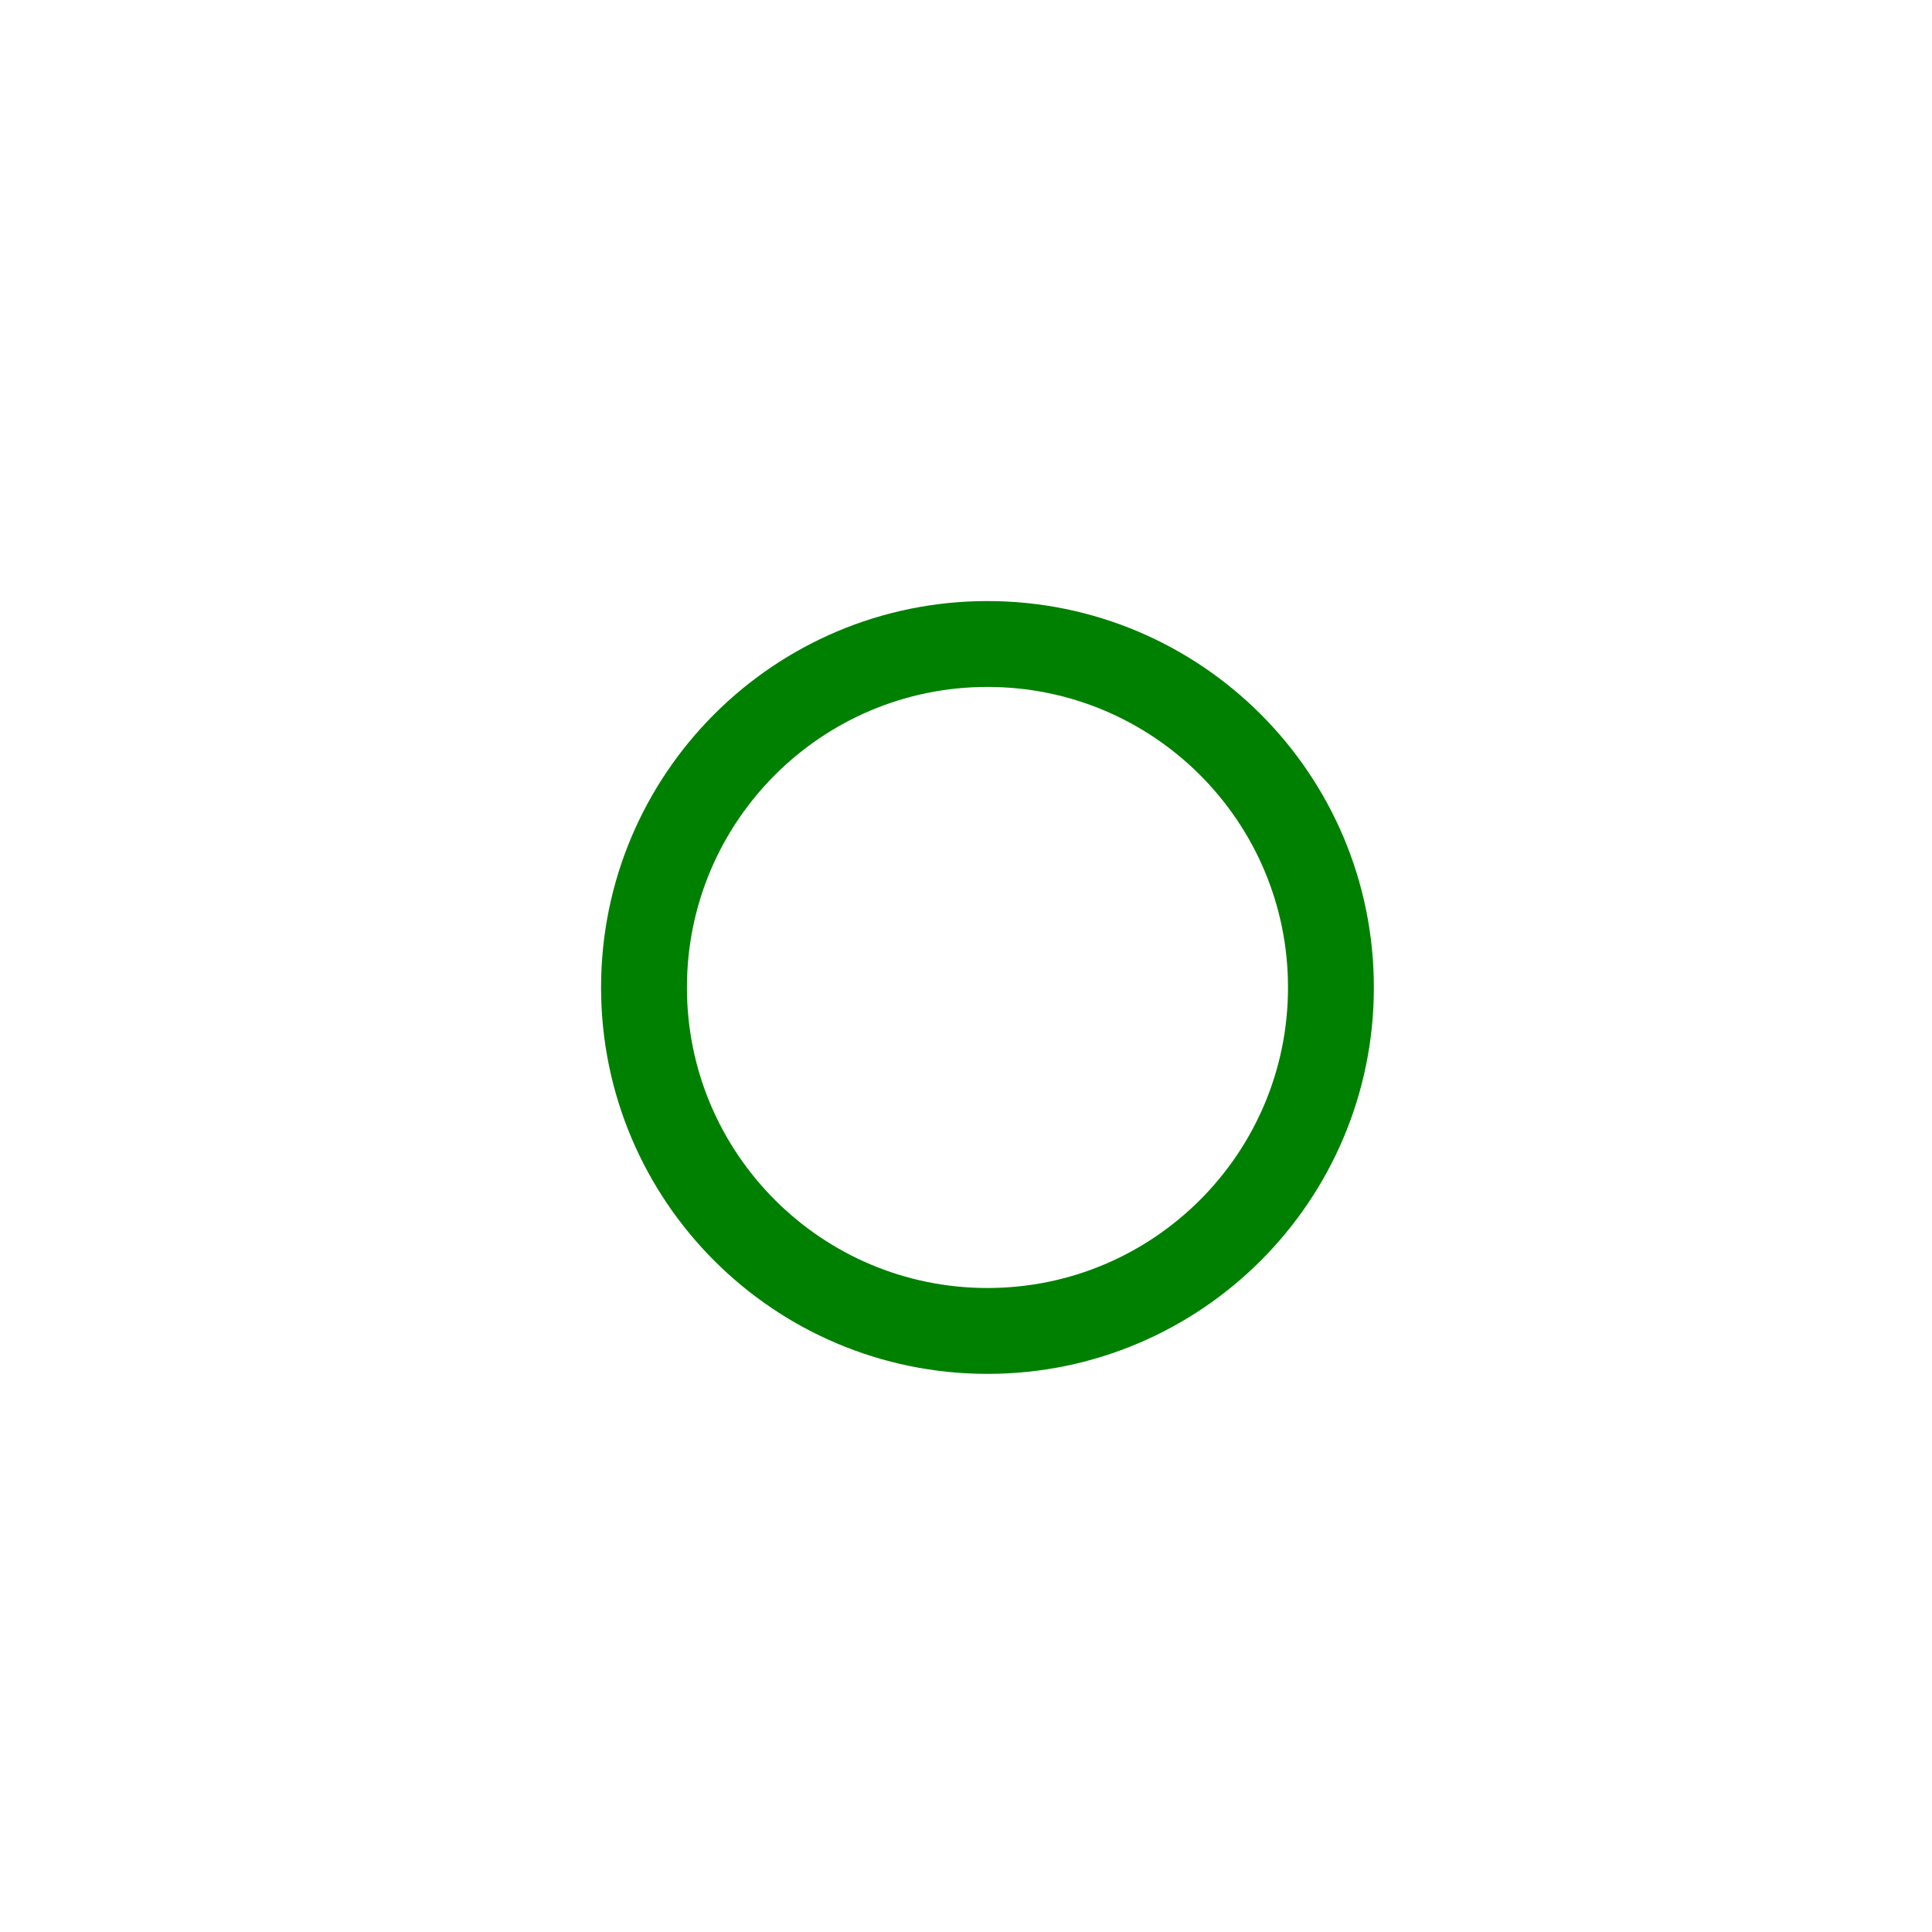
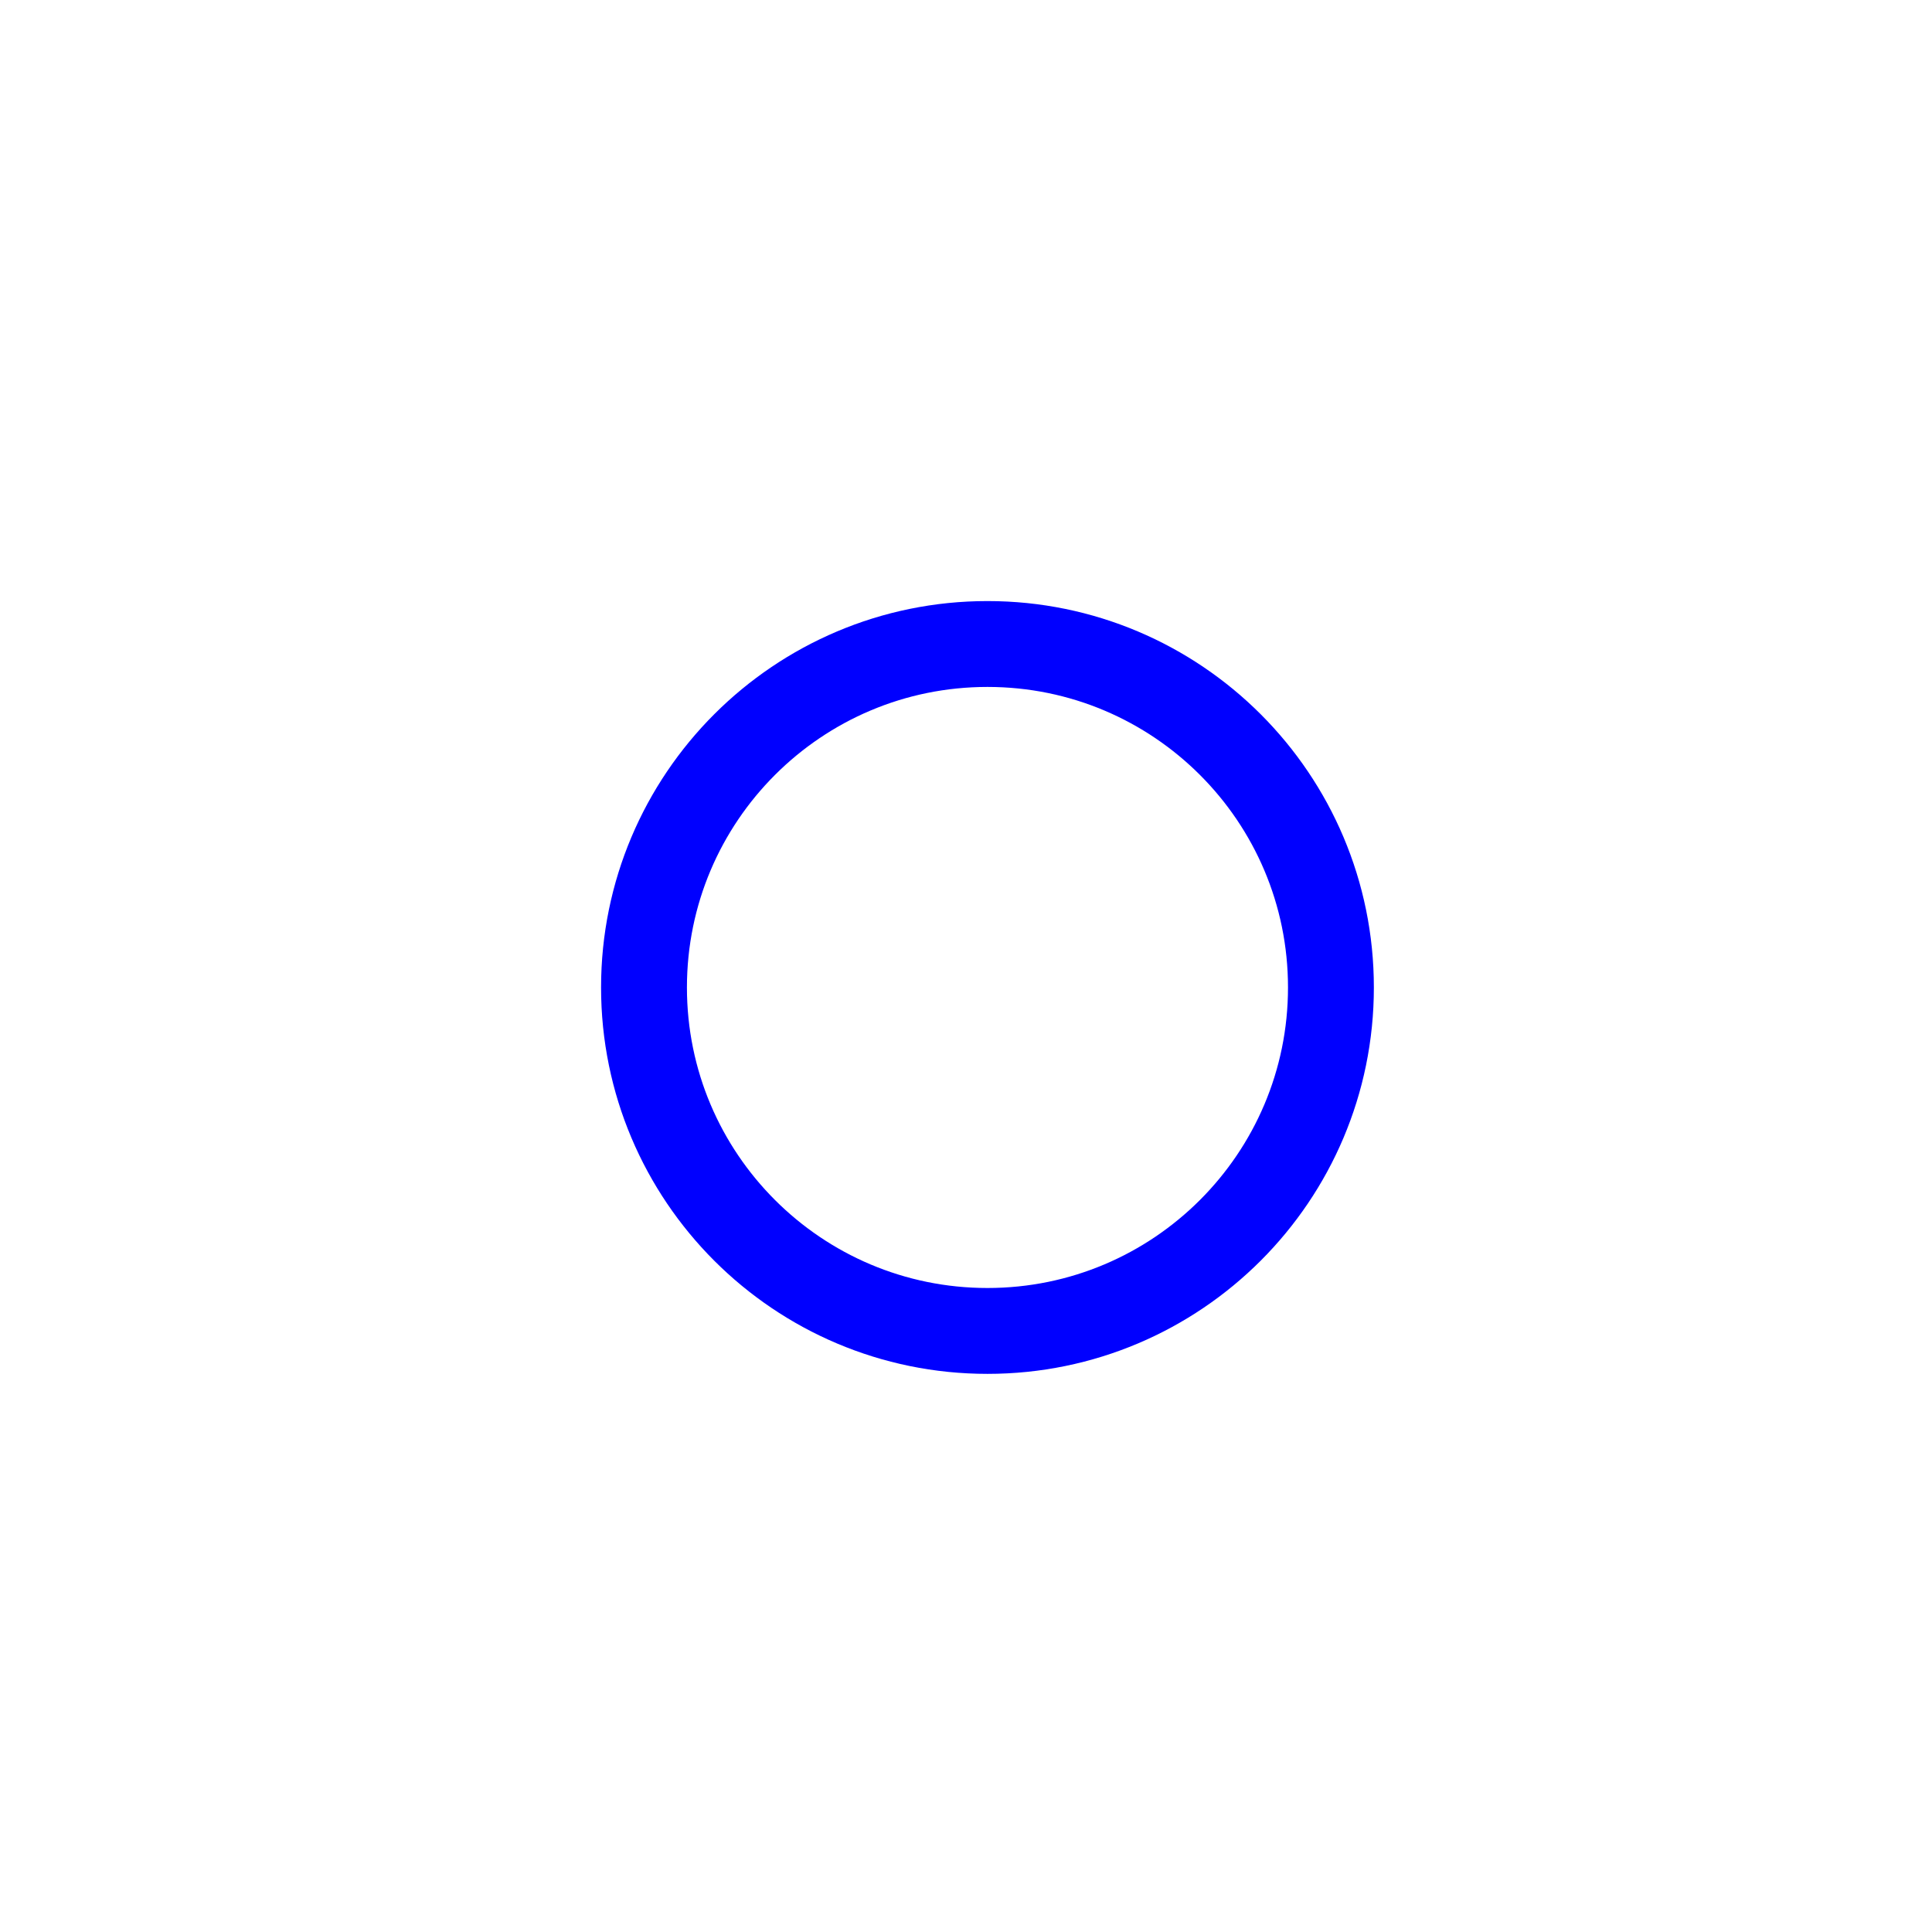
- <svg xmlns="http://www.w3.org/2000/svg" viewBox="0 0 45 45" stroke="green">
+ <svg xmlns="http://www.w3.org/2000/svg" viewBox="0 0 45 45" stroke="blue">
  <g fill="none" fill-rule="evenodd" transform="translate(1 1)" stroke-width="2">
    <circle cx="22" cy="22" r="6" stroke-opacity="0">
      <animate attributeName="r" begin="1.5s" dur="3s" values="6;22" calcMode="linear" repeatCount="indefinite" />
      <animate attributeName="stroke-opacity" begin="1.5s" dur="3s" values="1;0" calcMode="linear" repeatCount="indefinite" />
      <animate attributeName="stroke-width" begin="1.5s" dur="3s" values="2;0" calcMode="linear" repeatCount="indefinite" />
    </circle>
    <circle cx="22" cy="22" r="6" stroke-opacity="0">
      <animate attributeName="r" begin="3s" dur="3s" values="6;22" calcMode="linear" repeatCount="indefinite" />
      <animate attributeName="stroke-opacity" begin="3s" dur="3s" values="1;0" calcMode="linear" repeatCount="indefinite" />
      <animate attributeName="stroke-width" begin="3s" dur="3s" values="2;0" calcMode="linear" repeatCount="indefinite" />
    </circle>
    <circle cx="22" cy="22" r="8">
      <animate attributeName="r" begin="0s" dur="1.5s" values="6;1;2;3;4;5;6" calcMode="linear" repeatCount="indefinite" />
    </circle>
  </g>
</svg>
